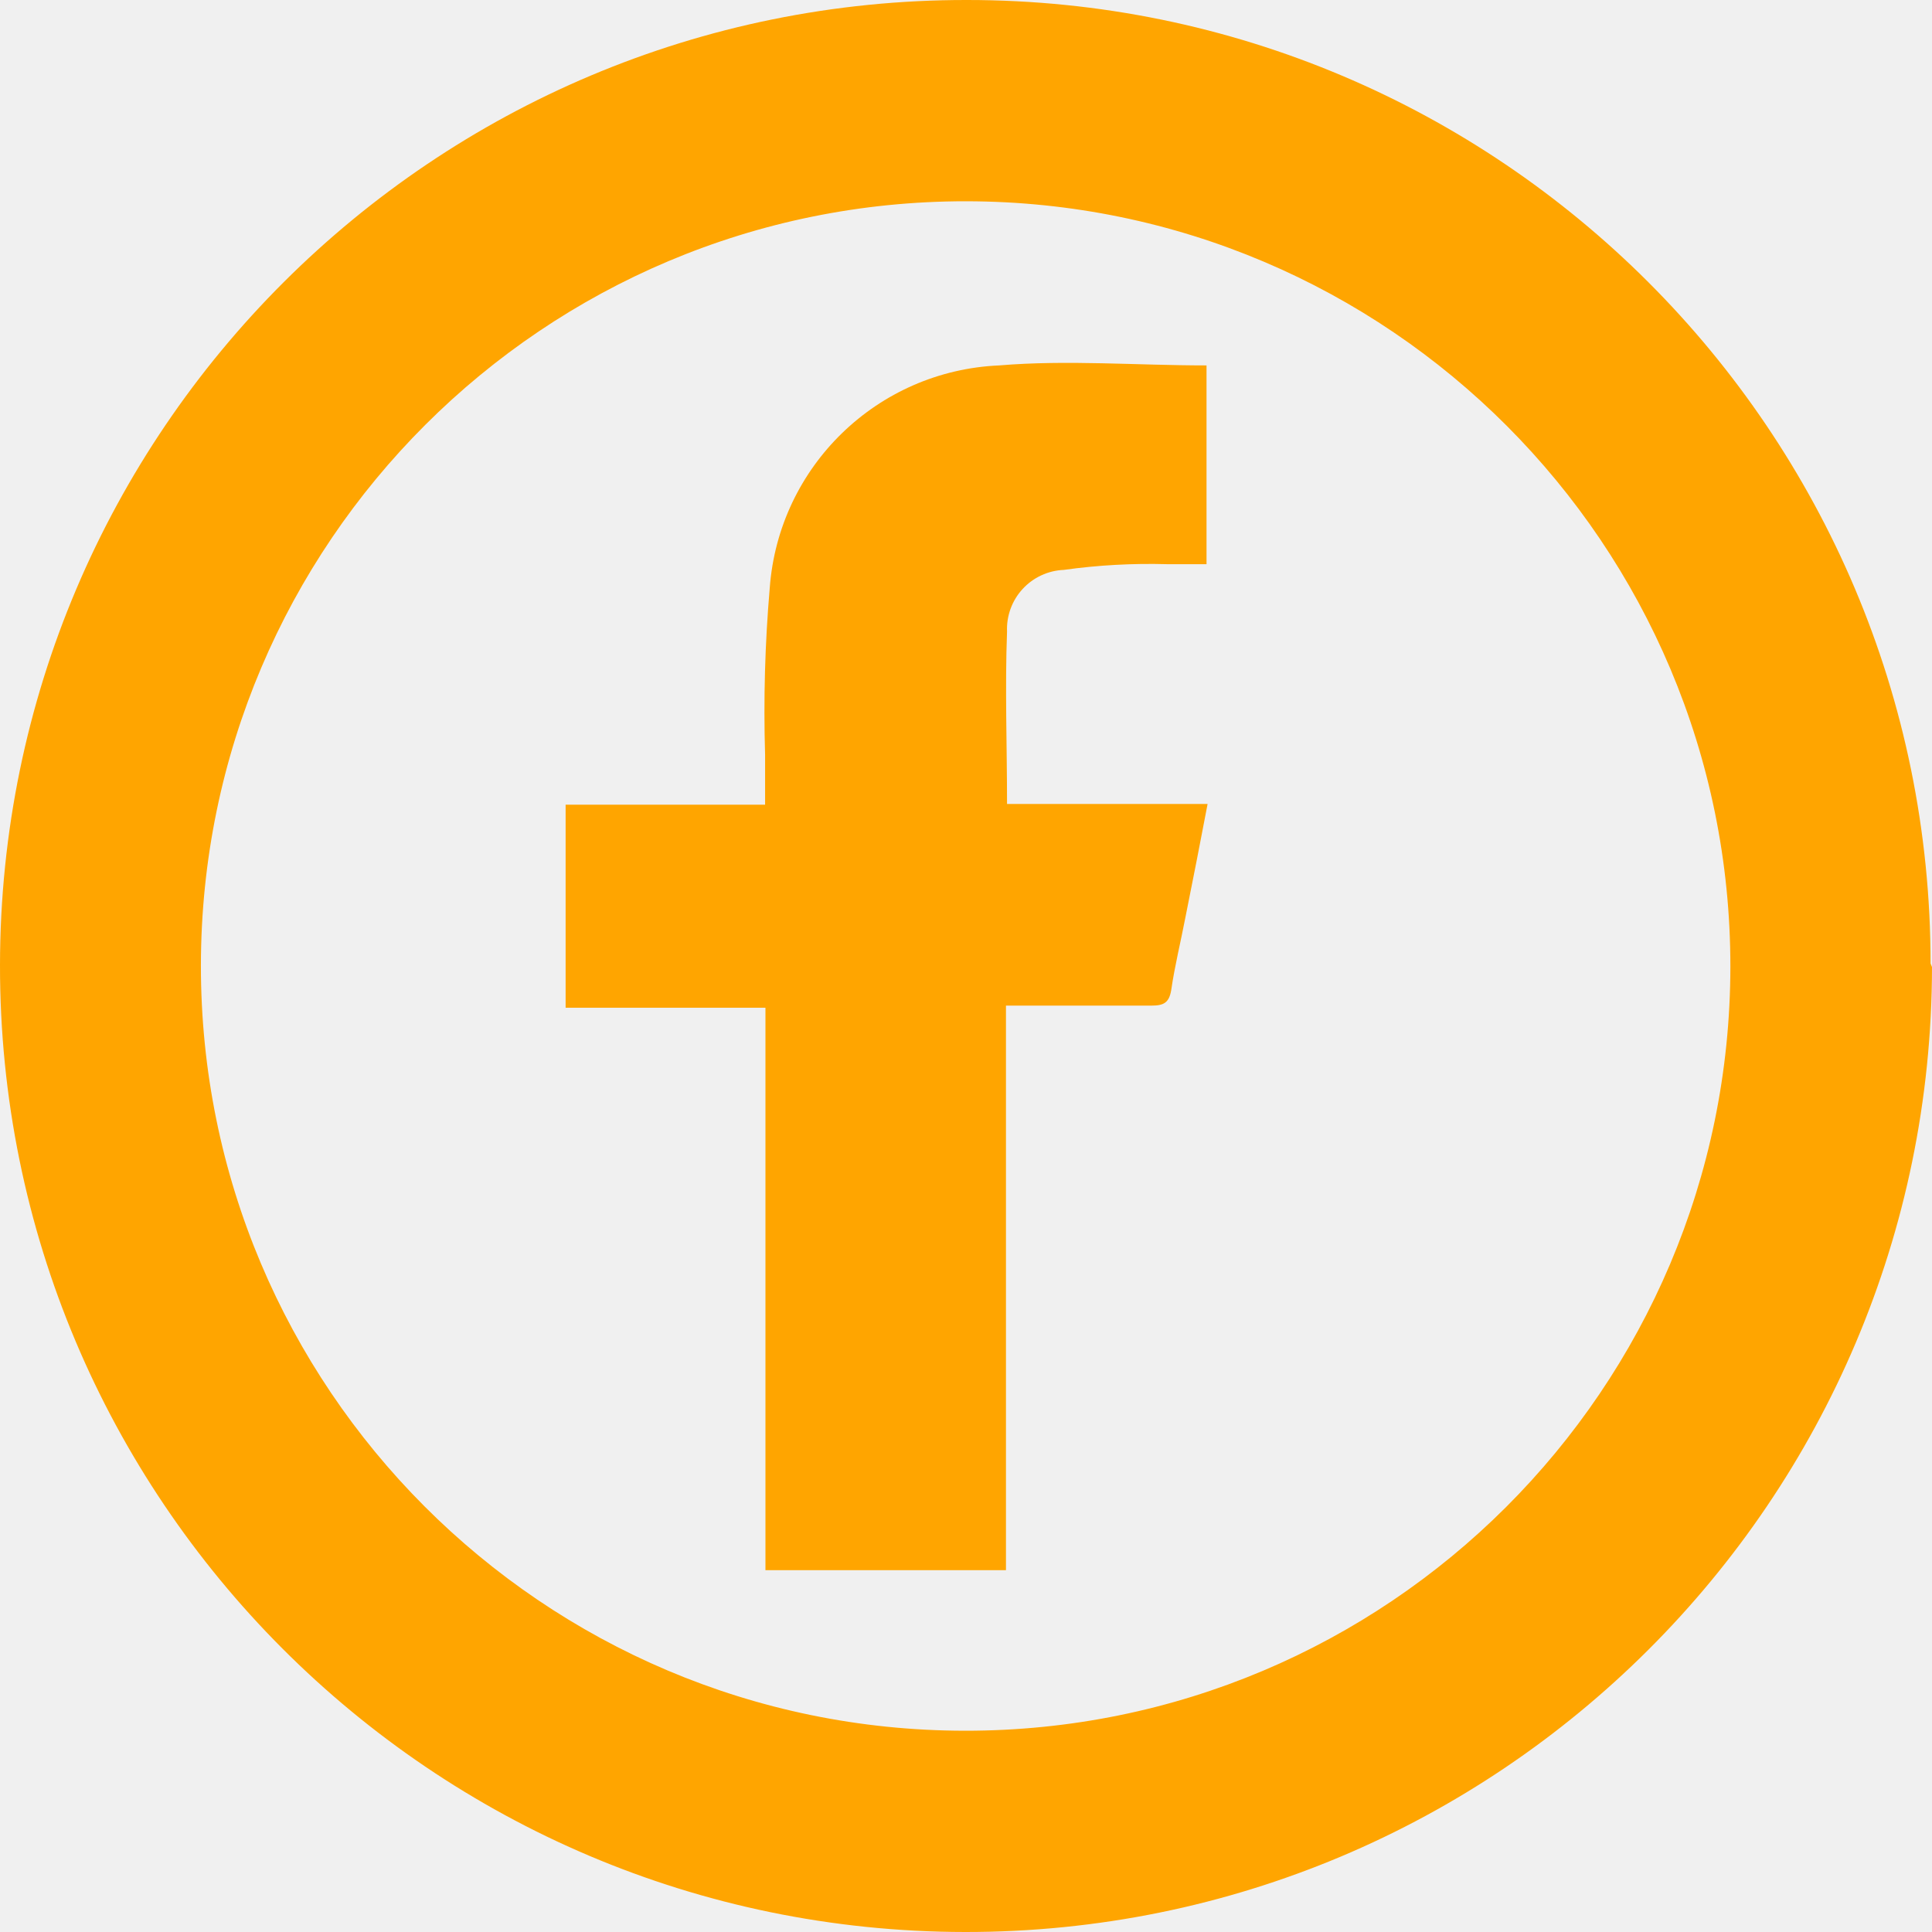
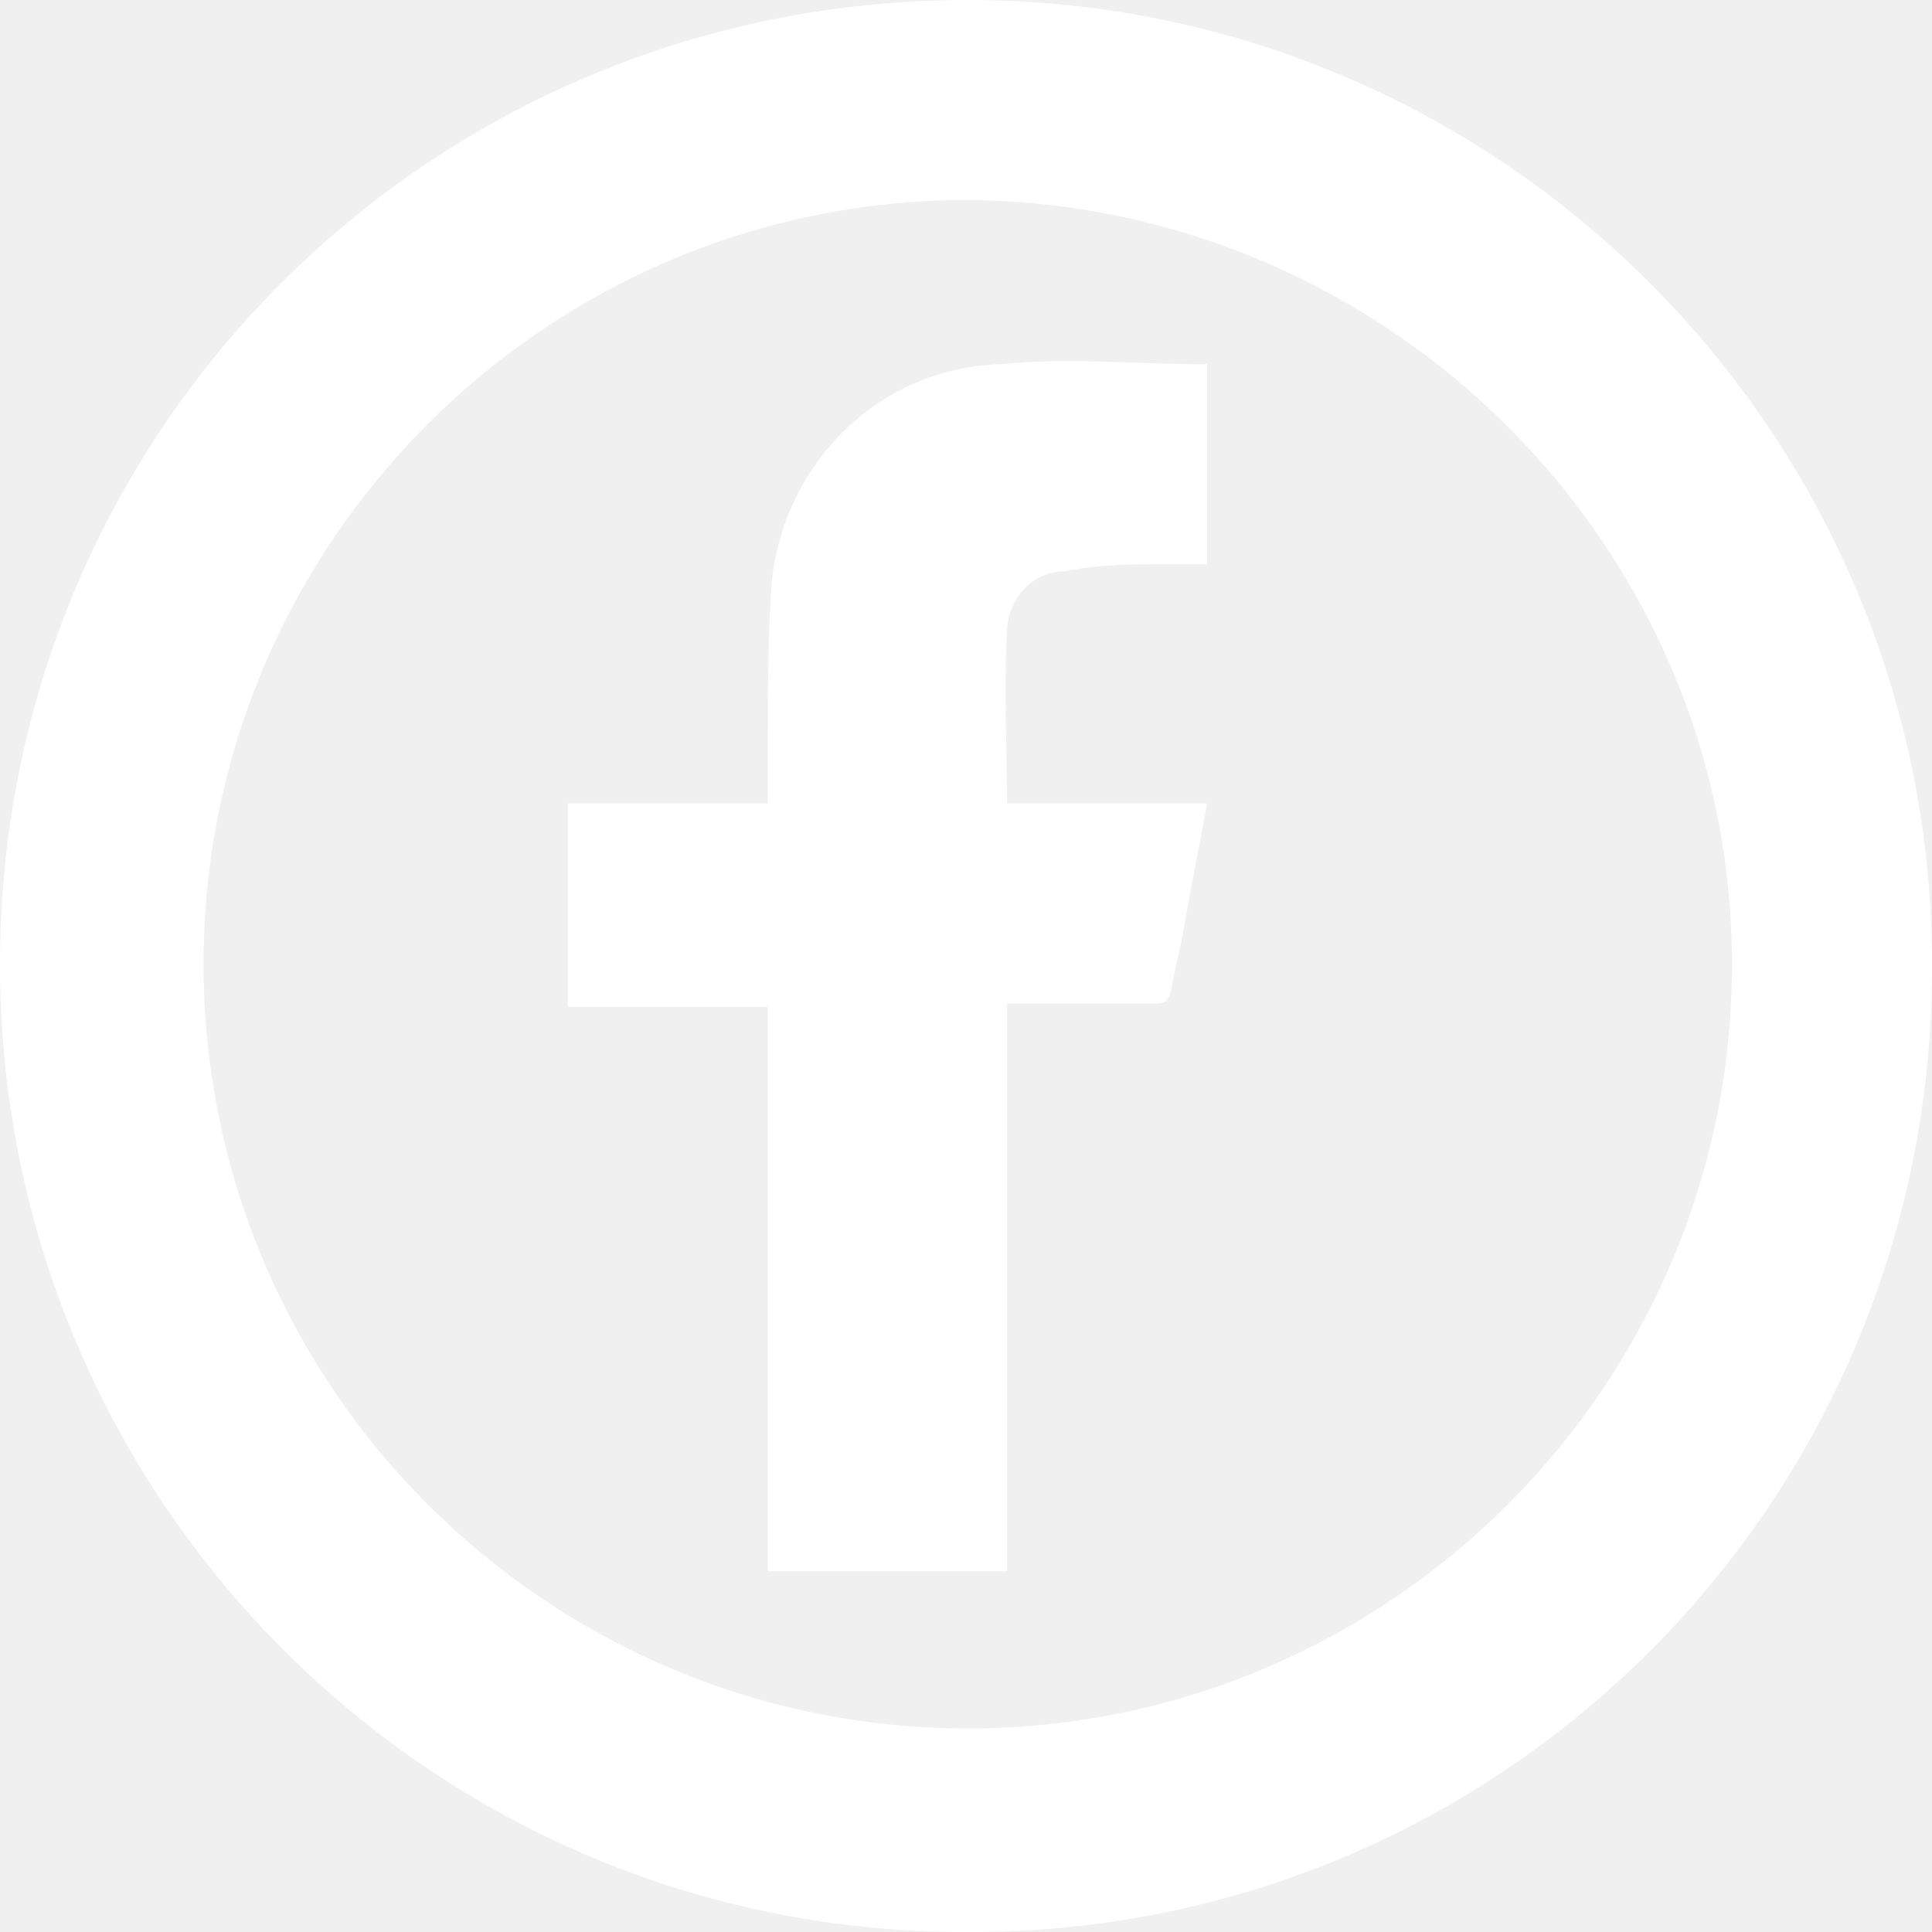
- <svg xmlns="http://www.w3.org/2000/svg" id="Layer_1" data-name="Layer 1" viewBox="0 0 54.14 54.14">
-   <defs>
-     <style>.cls-1{fill:orange;}</style>
-   </defs>
-   <path class="cls-1" d="M54.14,27.1A27.07,27.07,0,1,1,27.1,0h0a27,27,0,0,1,27,27ZM27.08,5.64A21.43,21.43,0,1,0,48.49,27.09v0A21.44,21.44,0,0,0,27.08,5.64Z" transform="translate(0 0)" />
-   <path class="cls-1" d="M15.85,22.55h5.59v-1.4a40.47,40.47,0,0,1,.13-4.67A6.74,6.74,0,0,1,28,10.24c1.91-.16,3.84,0,5.81,0v5.57H32.71a17.39,17.39,0,0,0-2.9.16,1.66,1.66,0,0,0-1.59,1.73v0c-.06,1.59,0,3.18,0,4.83h5.62c-.21,1.1-.41,2.13-.62,3.17-.13.68-.3,1.36-.4,2.05-.06.35-.21.43-.55.43H28.19V44H21.45V28.24h-5.6Z" transform="translate(0 0)" />
+ <svg xmlns="http://www.w3.org/2000/svg" version="1.1" id="Layer_1" x="0px" y="0px" viewBox="0 0 54.1 54.1" style="enable-background:new 0 0 54.1 54.1;" xml:space="preserve">
+   <style type="text/css">
+ 	.st0{fill:#FFFFFF;}
+ </style>
+   <path class="st0" d="M54.1,27.1c0,15-12.1,27.1-27.1,27C12.1,54.1,0,42,0,27S12.1,0,27.1,0l0,0c14.9,0,27,12.1,27,27L54.1,27.1z   M27.1,5.6c-11.8,0-21.4,9.6-21.4,21.4c0,11.8,9.6,21.4,21.4,21.4s21.4-9.6,21.4-21.4l0,0C48.5,15.3,38.9,5.7,27.1,5.6z" />
+   <path class="st0" d="M15.9,22.5h5.6v-1.4c0-1.6,0-3.1,0.1-4.7c0.3-3.4,3-6.1,6.4-6.2c1.9-0.2,3.8,0,5.8,0v5.6h-1.1  c-1,0-1.9,0-2.9,0.2c-0.9,0-1.6,0.8-1.6,1.7c0,0,0,0,0,0l0,0c-0.1,1.6,0,3.2,0,4.8h5.6c-0.2,1.1-0.4,2.1-0.6,3.2  c-0.1,0.7-0.3,1.4-0.4,2c-0.1,0.4-0.2,0.4-0.5,0.4h-4.1V44h-6.7V28.2h-5.6V22.5z" />
</svg>
